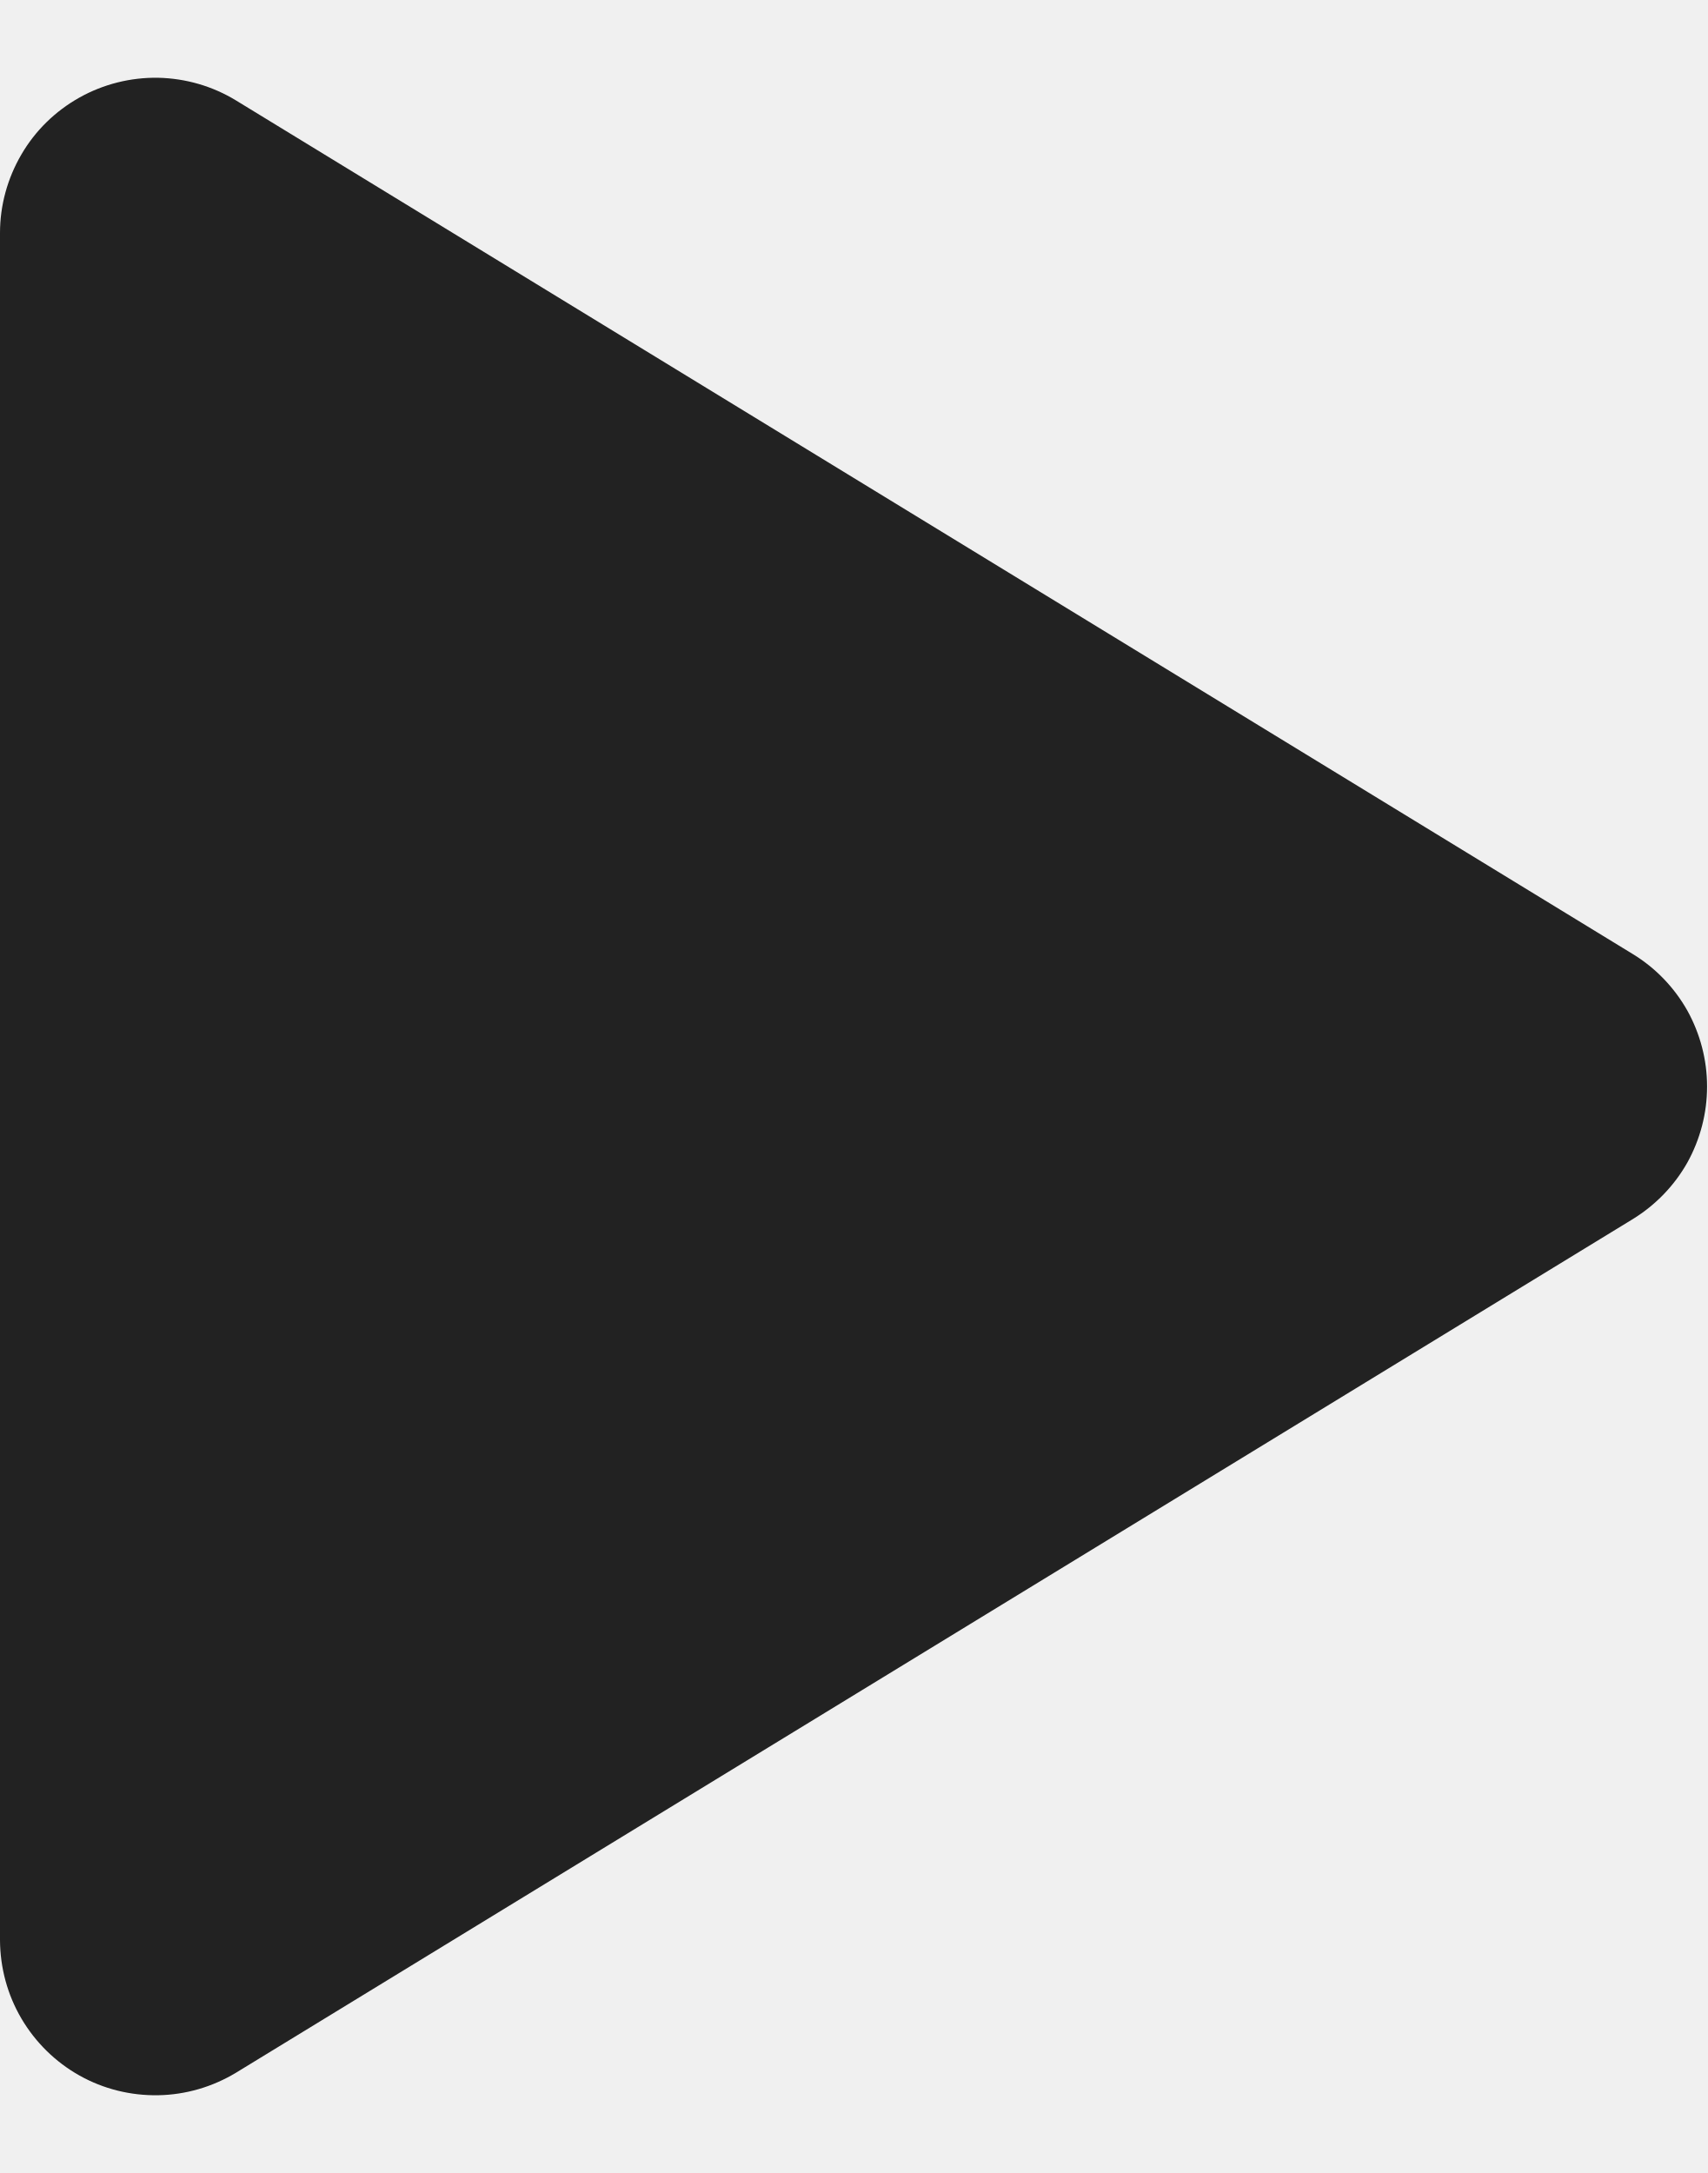
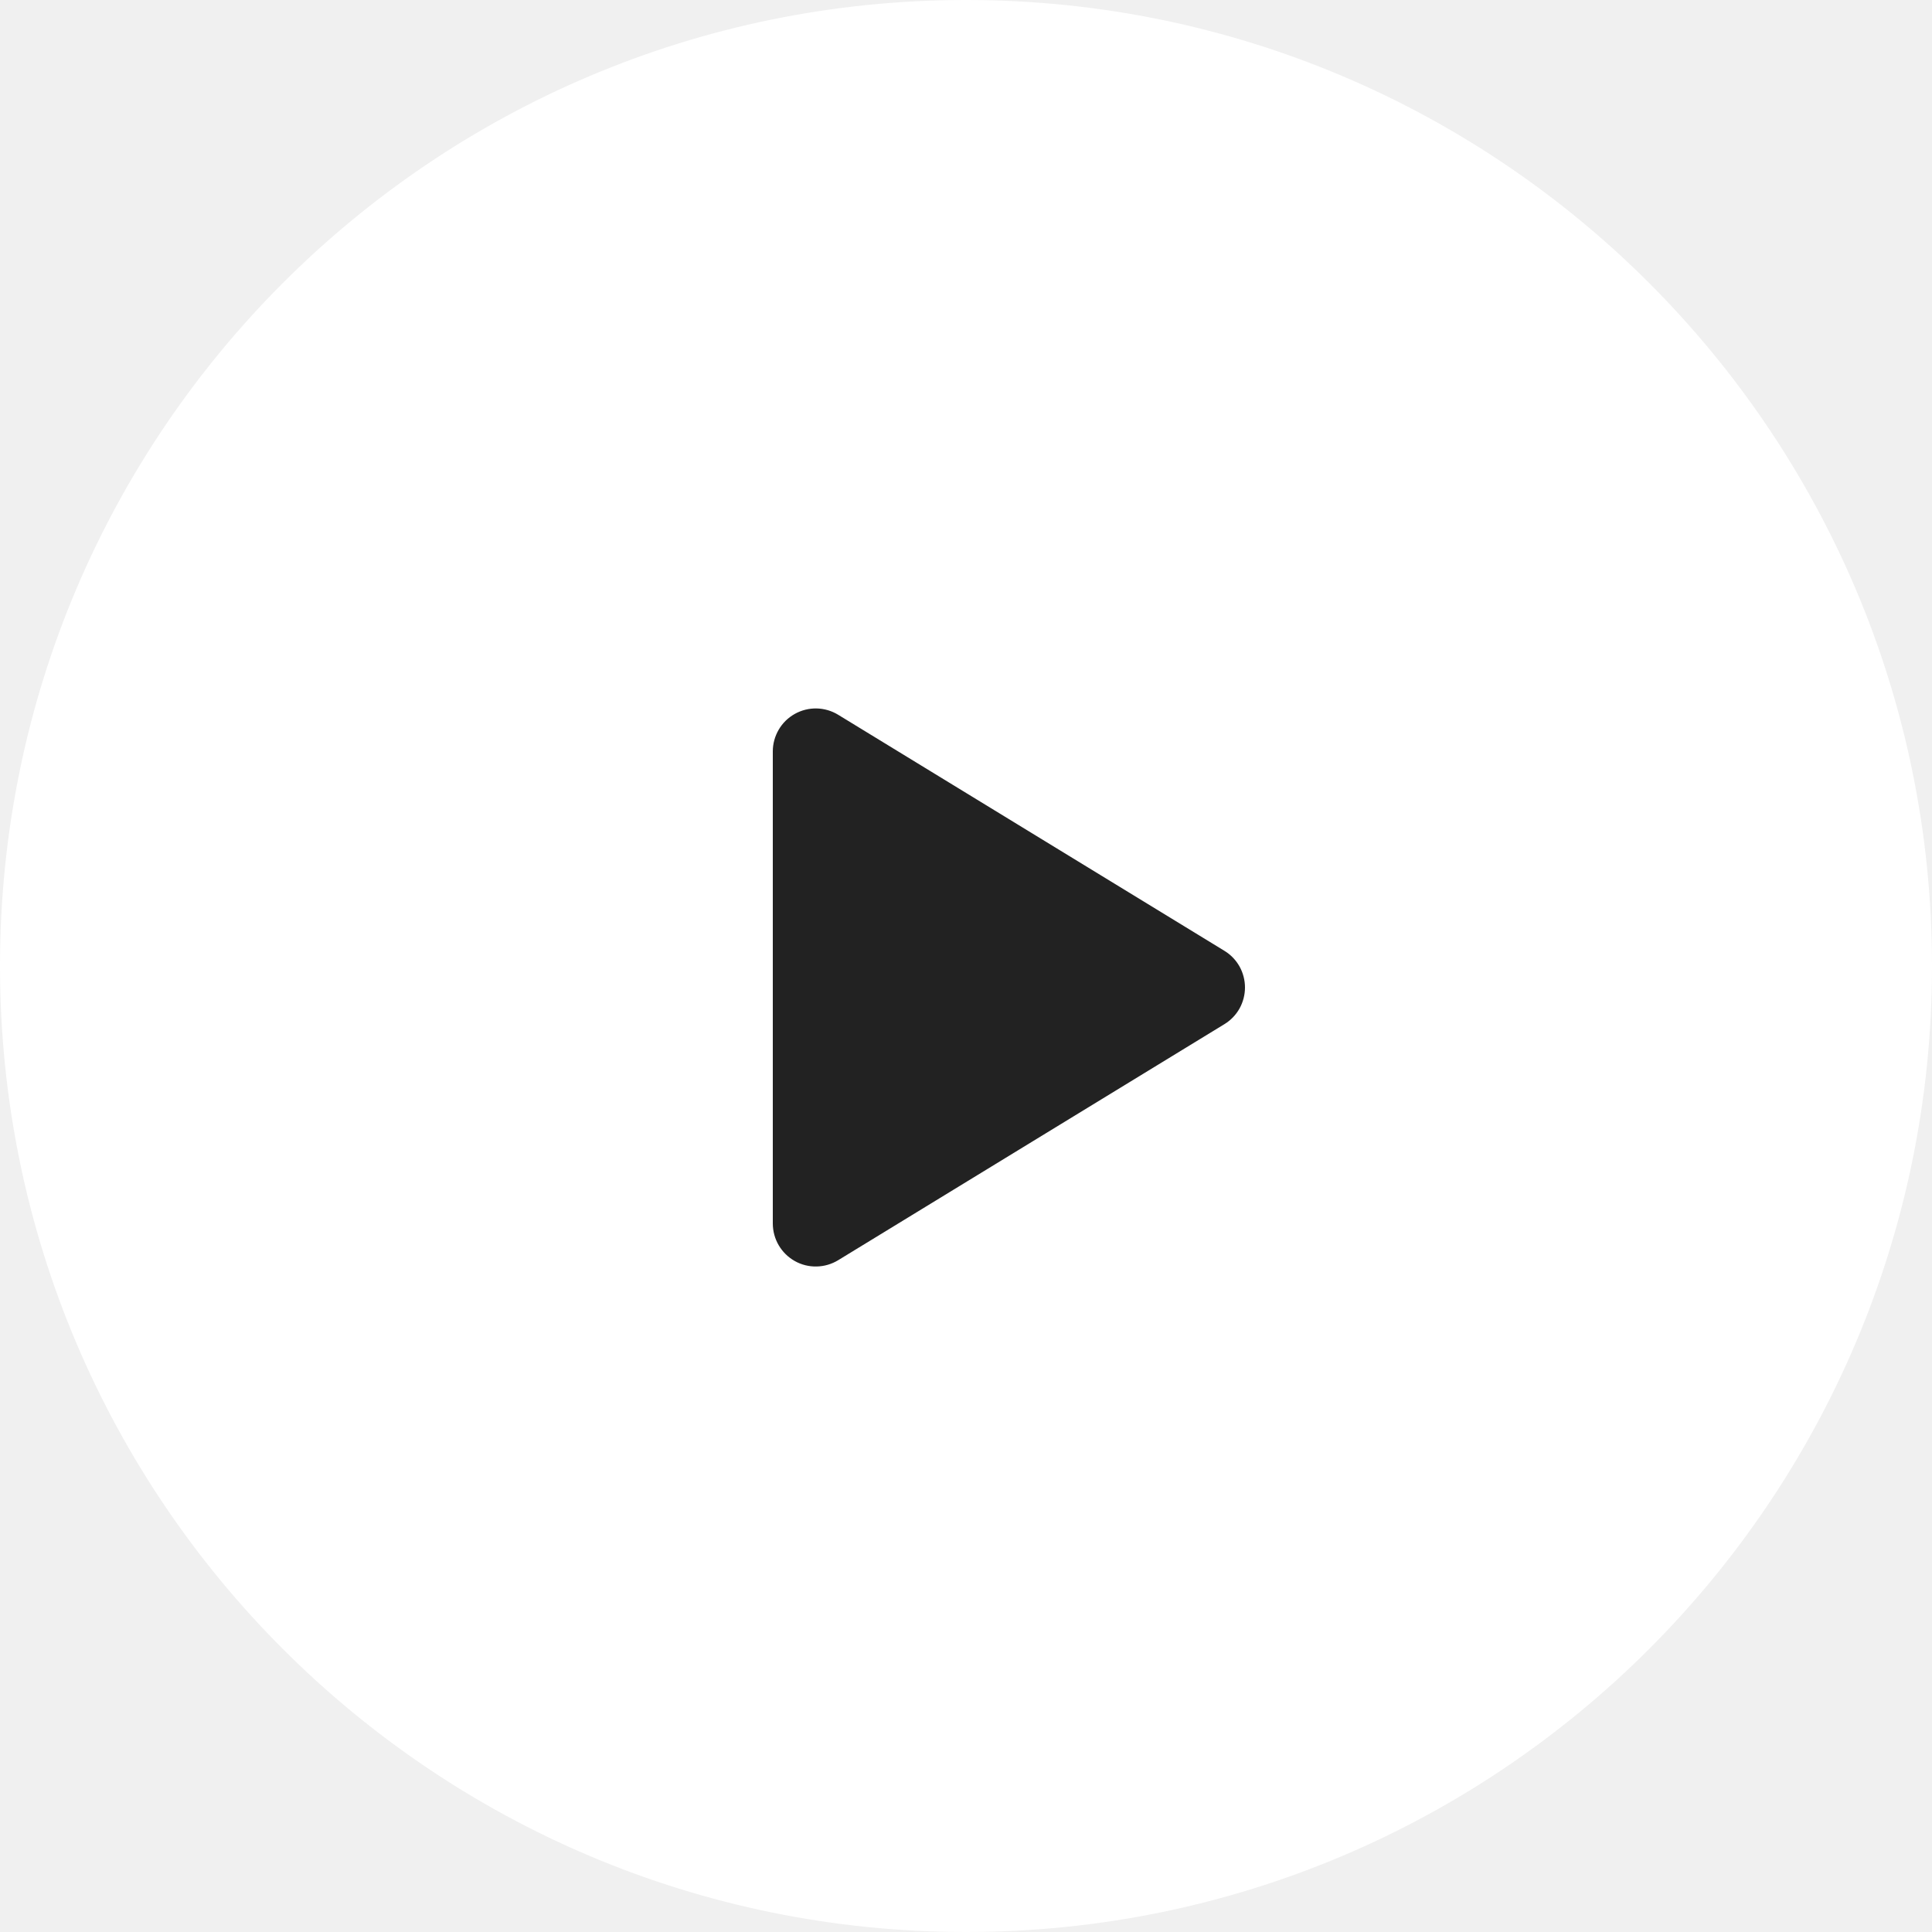
- <svg xmlns="http://www.w3.org/2000/svg" width="11" height="14" viewBox="0 0 11 14" fill="none">
-   <path d="M10.52 6.147L1.522 0.648C1.37 0.555 1.197 0.505 1.019 0.501C0.842 0.498 0.666 0.542 0.511 0.629C0.356 0.716 0.227 0.842 0.138 0.995C0.048 1.149 0 1.323 0 1.501V12.5C0.001 12.678 0.048 12.852 0.138 13.005C0.228 13.158 0.357 13.285 0.512 13.372C0.667 13.459 0.842 13.502 1.019 13.499C1.197 13.496 1.37 13.445 1.522 13.353L10.52 7.854C10.666 7.764 10.787 7.639 10.871 7.49C10.954 7.34 10.998 7.172 10.998 7C10.998 6.829 10.954 6.661 10.871 6.511C10.787 6.362 10.666 6.236 10.52 6.147Z" fill="#222222" />
+ <svg xmlns="http://www.w3.org/2000/svg" width="45" height="45" viewBox="0 0 45 45" fill="none">
+   <rect width="45" height="45" rx="22.5" fill="white" />
+   <path d="M28.52 22.147L19.522 16.648C19.37 16.555 19.197 16.505 19.019 16.501C18.842 16.498 18.666 16.542 18.511 16.629C18.356 16.716 18.227 16.842 18.138 16.995C18.048 17.149 18 17.323 18 17.501V28.5C18.001 28.677 18.048 28.852 18.138 29.005C18.228 29.158 18.357 29.285 18.512 29.372C18.666 29.459 18.842 29.503 19.019 29.499C19.197 29.496 19.37 29.445 19.522 29.353L28.52 23.854C28.666 23.765 28.787 23.639 28.871 23.49C28.954 23.34 28.998 23.172 28.998 23C28.998 22.829 28.954 22.661 28.871 22.511C28.787 22.362 28.666 22.236 28.52 22.147Z" fill="#222222" />
</svg>
